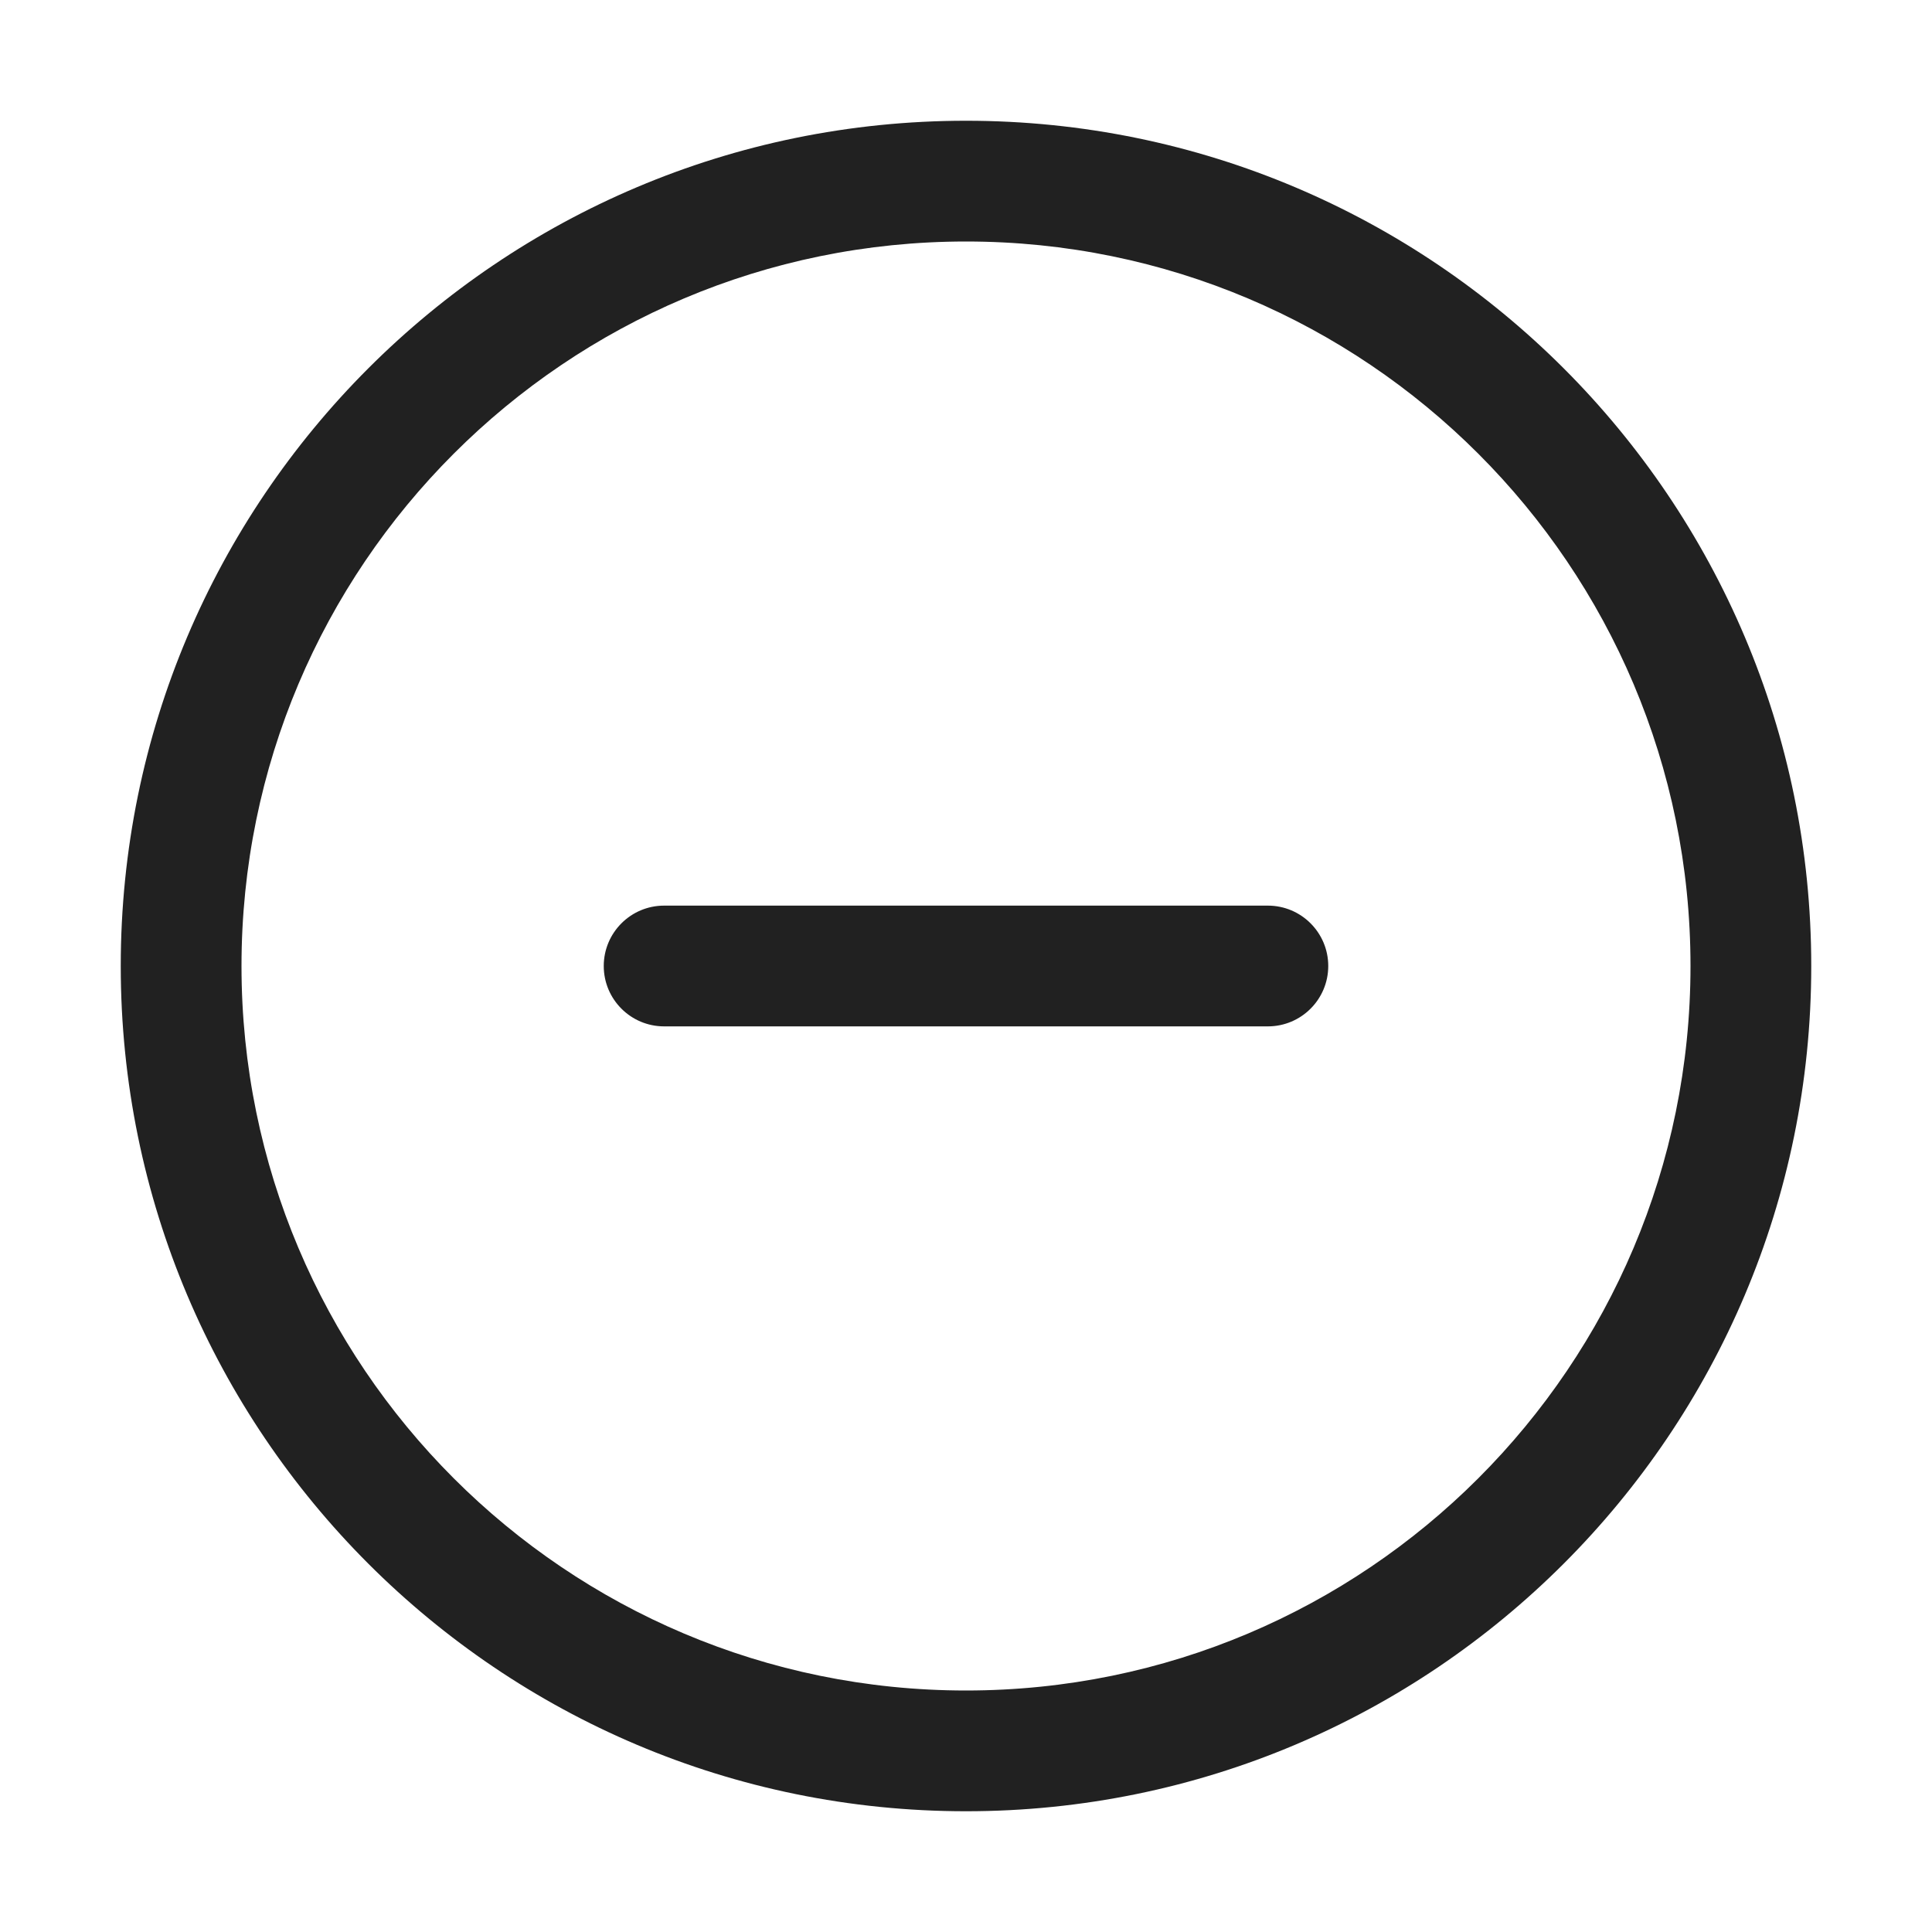
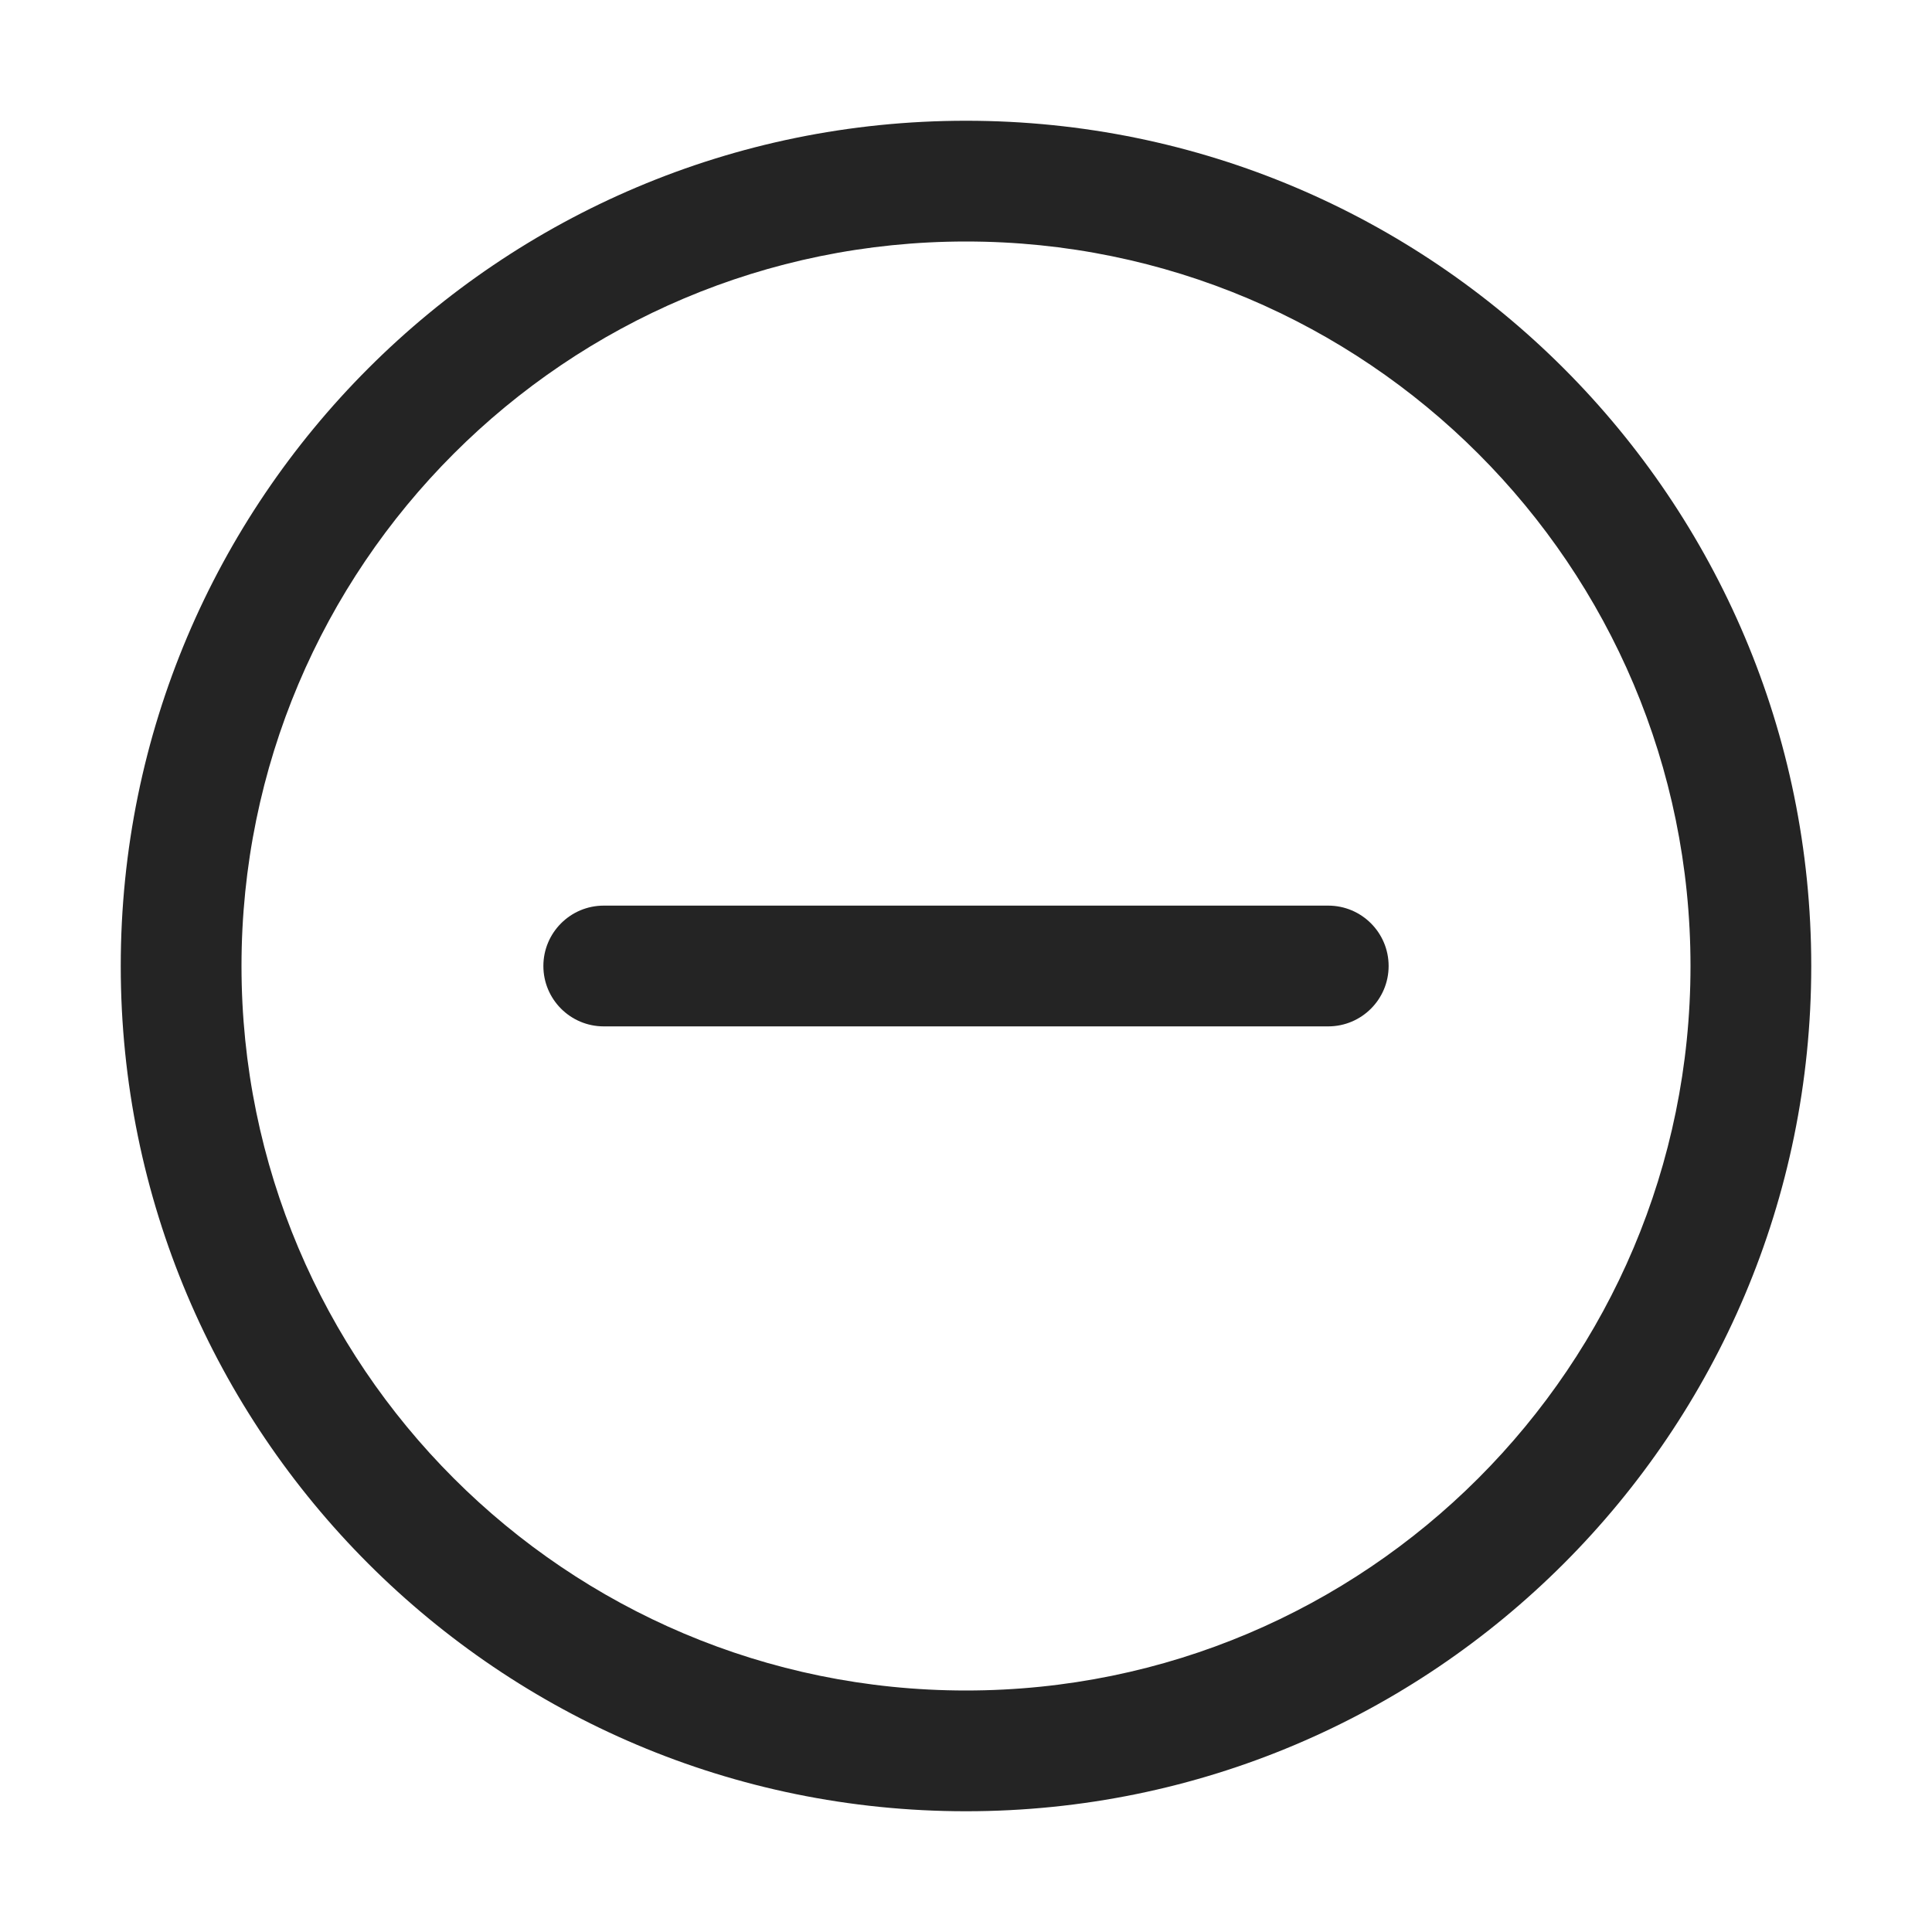
<svg xmlns="http://www.w3.org/2000/svg" width="32" height="32" viewBox="0 0 32 32" fill="none">
-   <path d="M21 15C21.552 15 22 15.448 22 16C22 16.552 21.552 17 21 17C15.207 17 17.406 17 11 17C10.448 17 10 16.552 10 16C10 15.448 10.448 15 11 15C17.406 15 15.207 15 21 15ZM30 16C30 23.732 23.732 30 16 30C8.268 30 2 23.732 2 16C2 8.268 8.268 2 16 2C23.732 2 30 8.268 30 16ZM28 16C28 9.373 22.627 4 16 4C9.373 4 4 9.373 4 16C4 22.627 9.373 28 16 28C22.627 28 28 22.627 28 16Z" fill="#212121" />
+   <path d="M28 16C28 9.373 22.627 4 16 4C9.373 4 4 9.373 4 16C4 22.627 9.373 28 16 28C22.627 28 28 22.627 28 16ZM30 16C30 23.732 23.732 30 16 30C8.268 30 2 23.732 2 16C2 8.268 8.268 2 16 2C23.732 2 30 8.268 30 16ZM10 15C9.448 15 9 15.448 9 16C9 16.552 9.448 17 10 17H22C22.552 17 23 16.552 23 16C23 15.448 22.552 15 22 15H10Z" fill="#242424" />
</svg>
